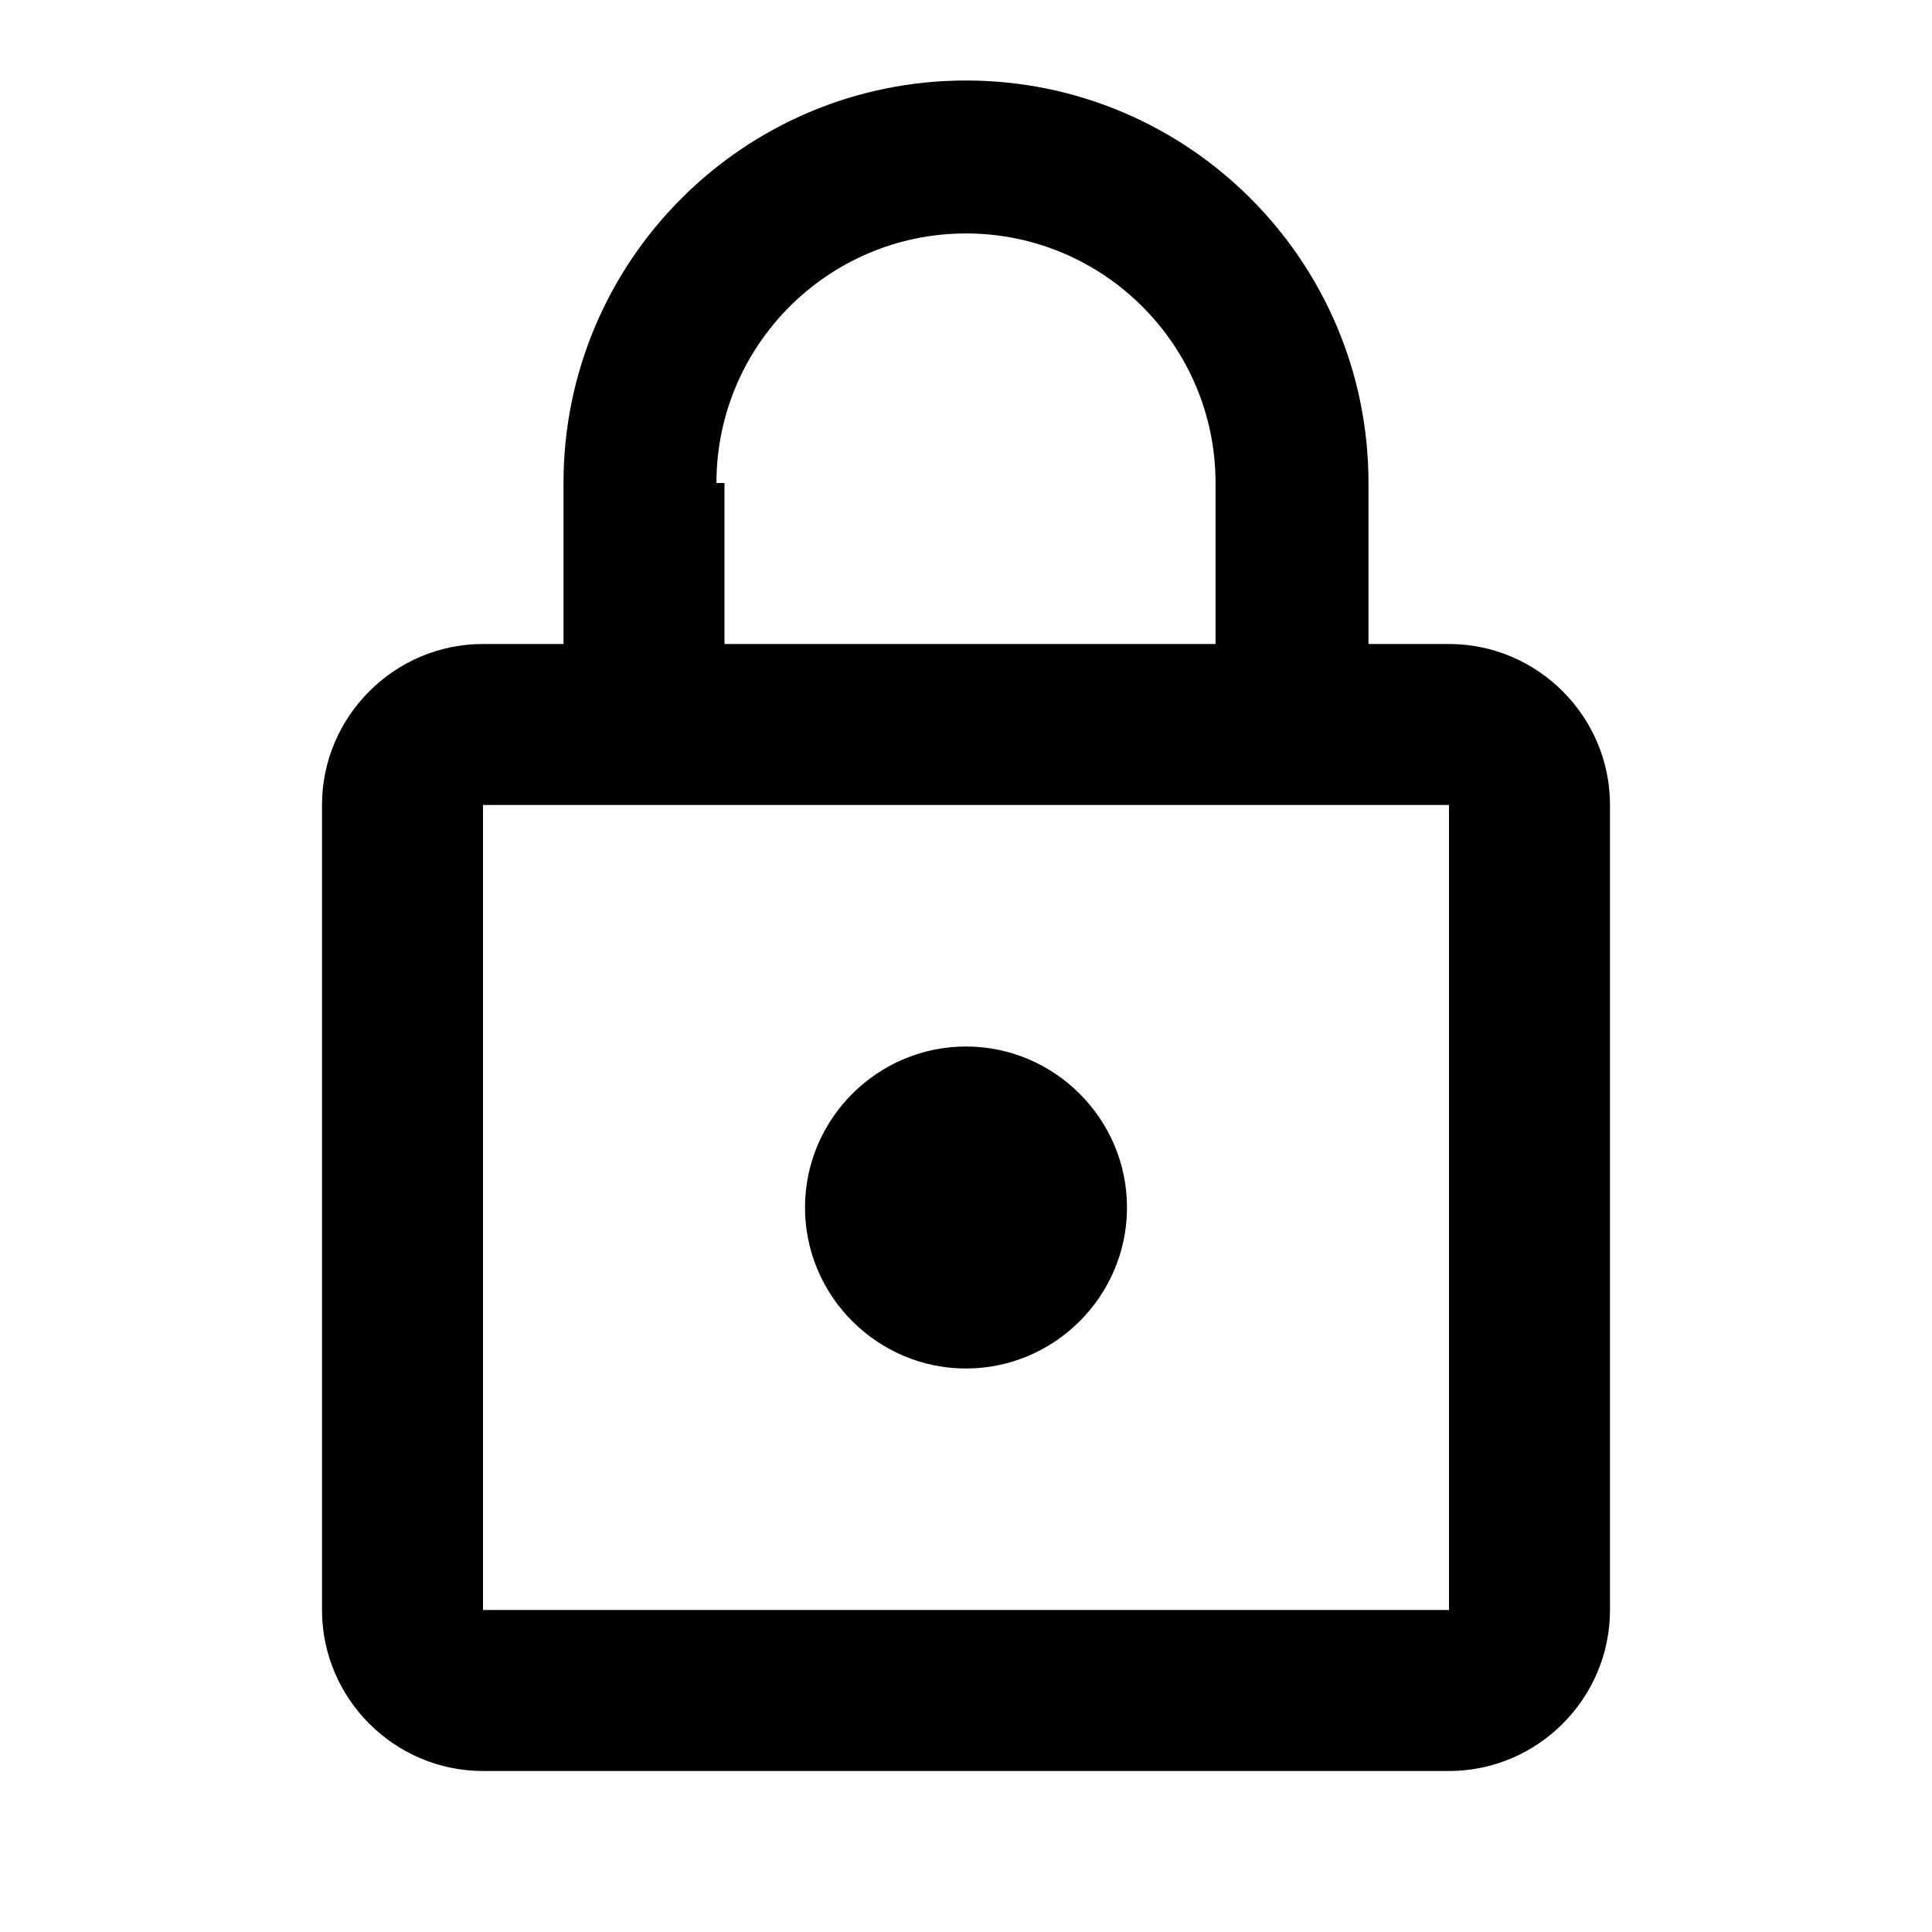
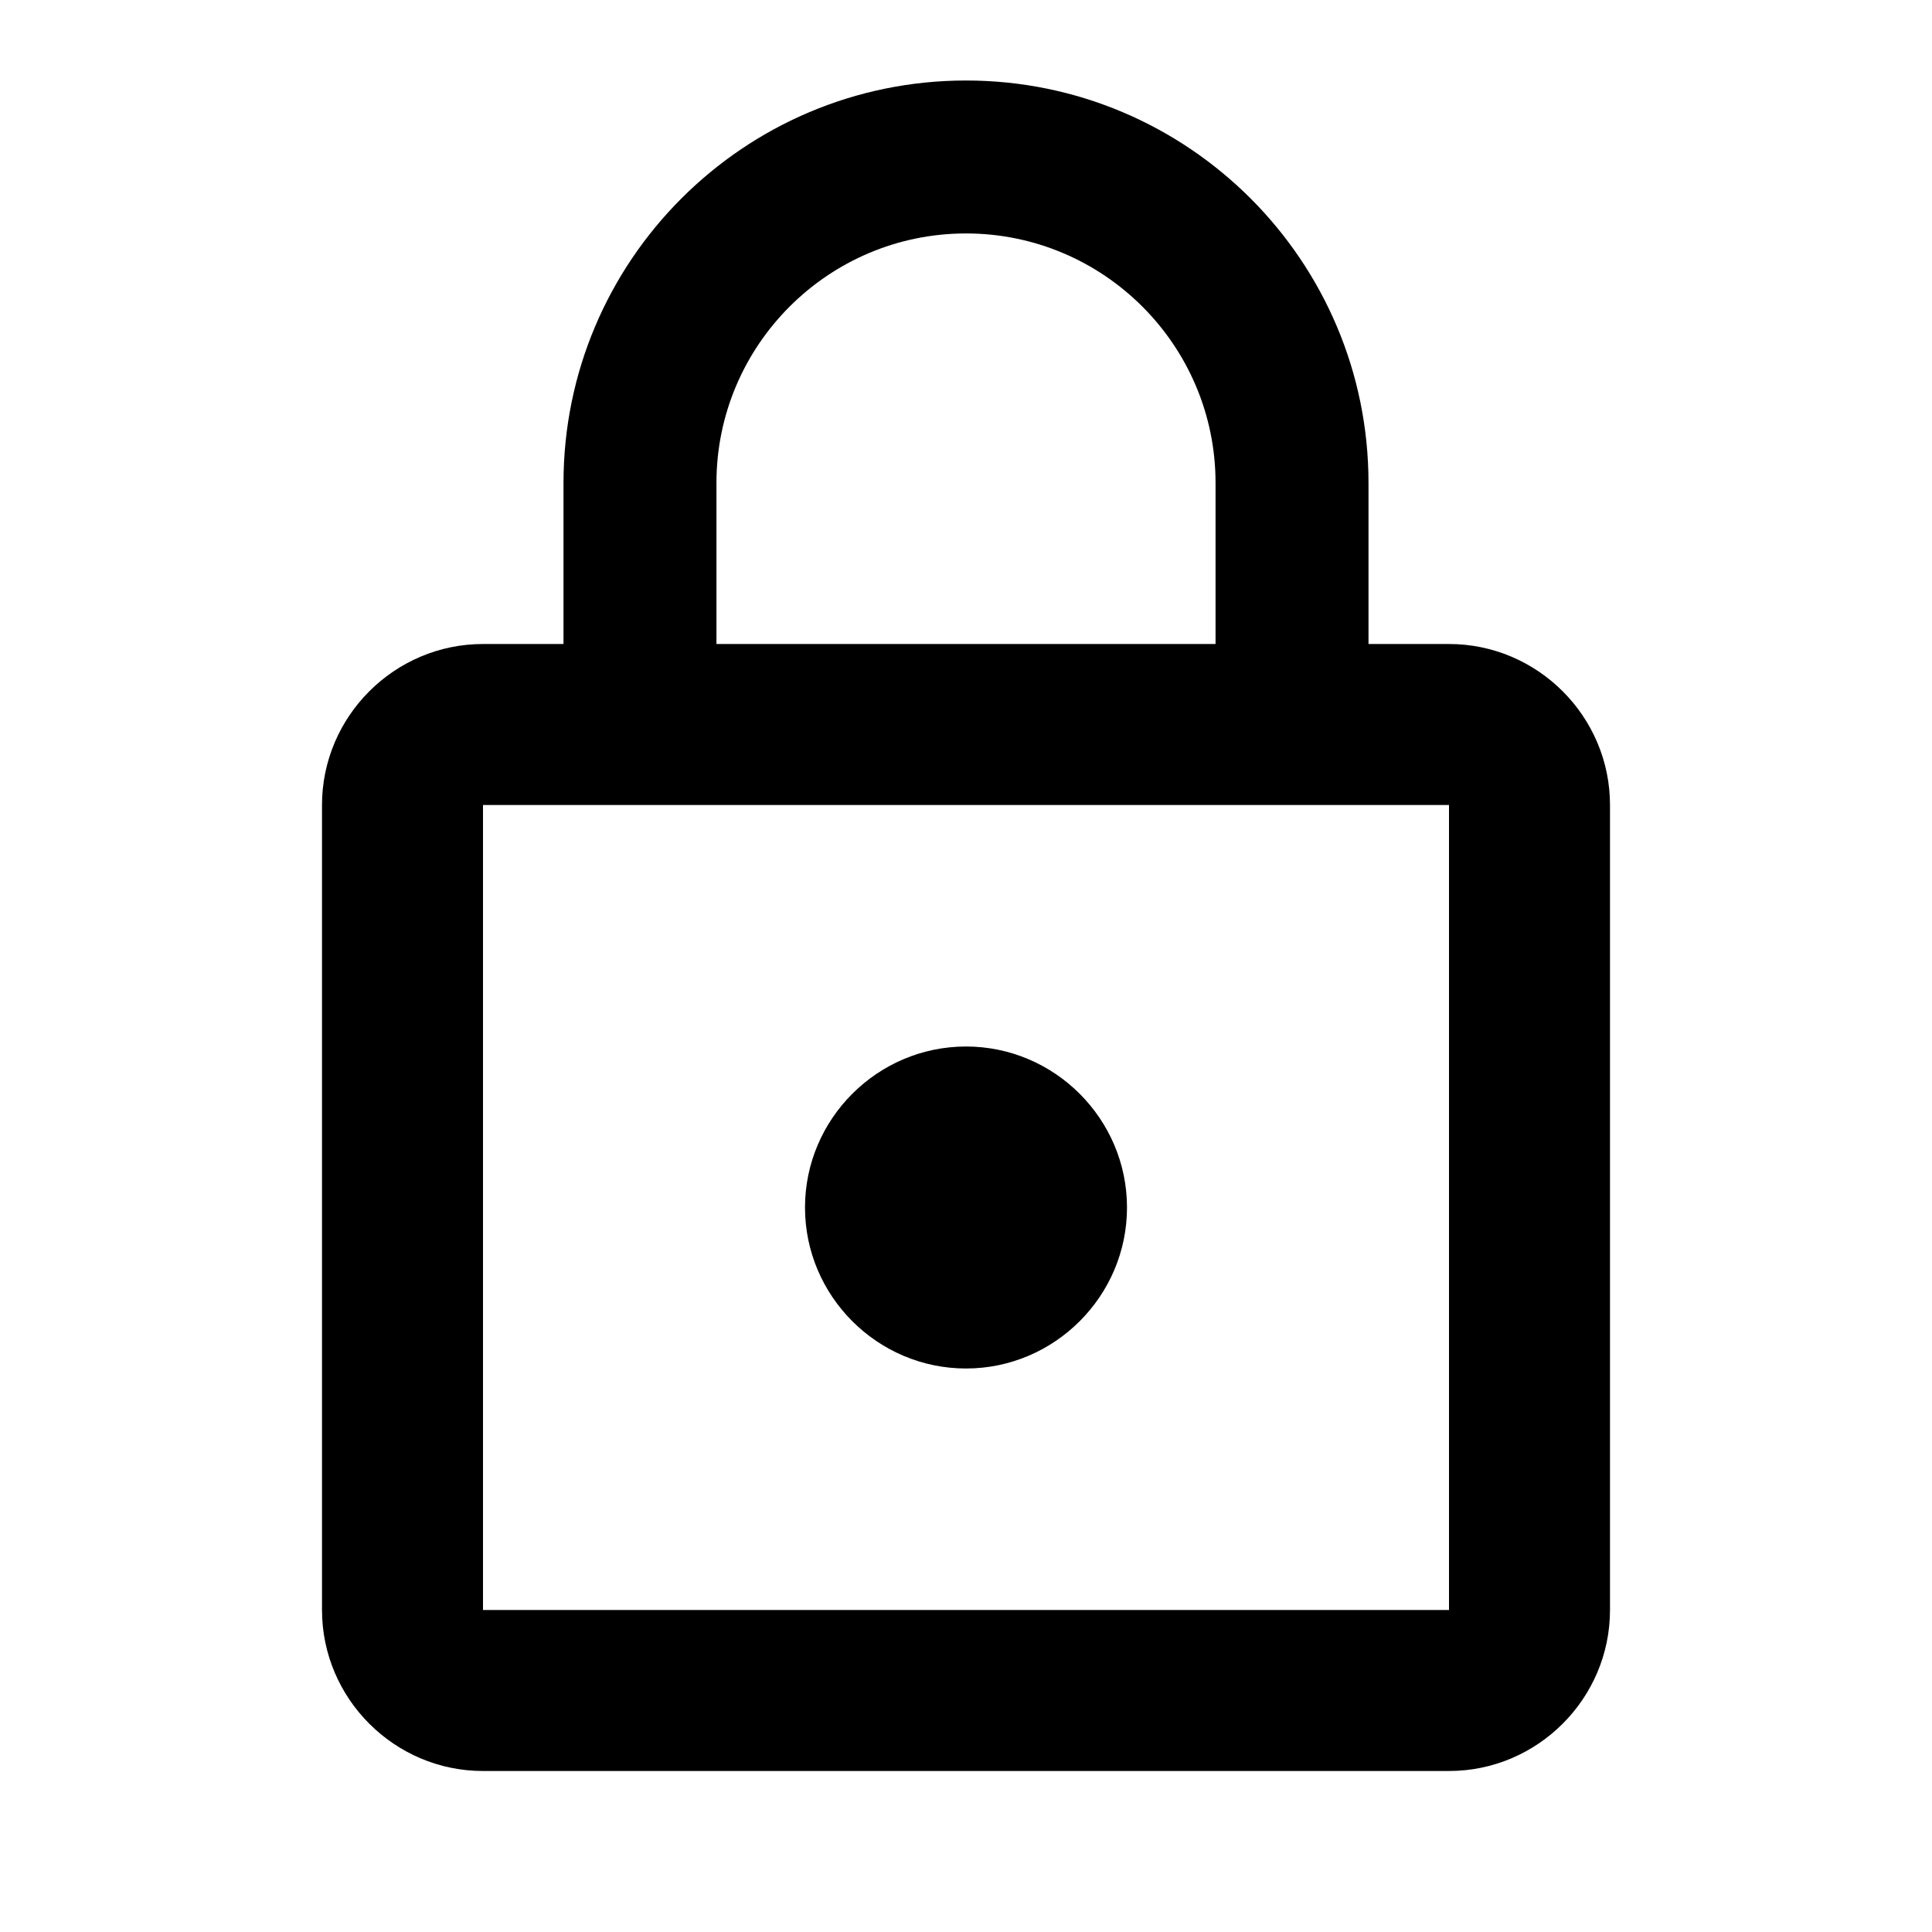
<svg xmlns="http://www.w3.org/2000/svg" width="24" height="24" viewBox="0 0 24 24">
-   <path d="M18 8h-1V6c0-2.76-2.24-5-5-5S7 3.24 7 6v2H6c-1.1 0-2 .9-2 2v10c0 1.1.9 2 2 2h12c1.1 0 2-.9 2-2V10c0-1.1-.9-2-2-2zm-6-5.1c1.71 0 3.1 1.39 3.1 3.1v2H9V6h-.1c0-1.71 1.39-3.1 3.1-3.1zM18 20H6V10h12v10zm-6-3c1.1 0 2-.9 2-2s-.9-2-2-2-2 .9-2 2 .9 2 2 2z" />
+   <path d="M12 17c1.1 0 2-.9 2-2s-.9-2-2-2-2 .9-2 2 .9 2 2 2zm6-9h-1V6c0-2.76-2.24-5-5-5S7 3.24 7 6v2H6c-1.1 0-2 .9-2 2v10c0 1.1.9 2 2 2h12c1.1 0 2-.9 2-2V10c0-1.1-.9-2-2-2zM8.9 6c0-1.71 1.39-3.1 3.1-3.1s3.1 1.39 3.1 3.1v2H8.9V6zM18 20H6V10h12v10z" />
</svg>
